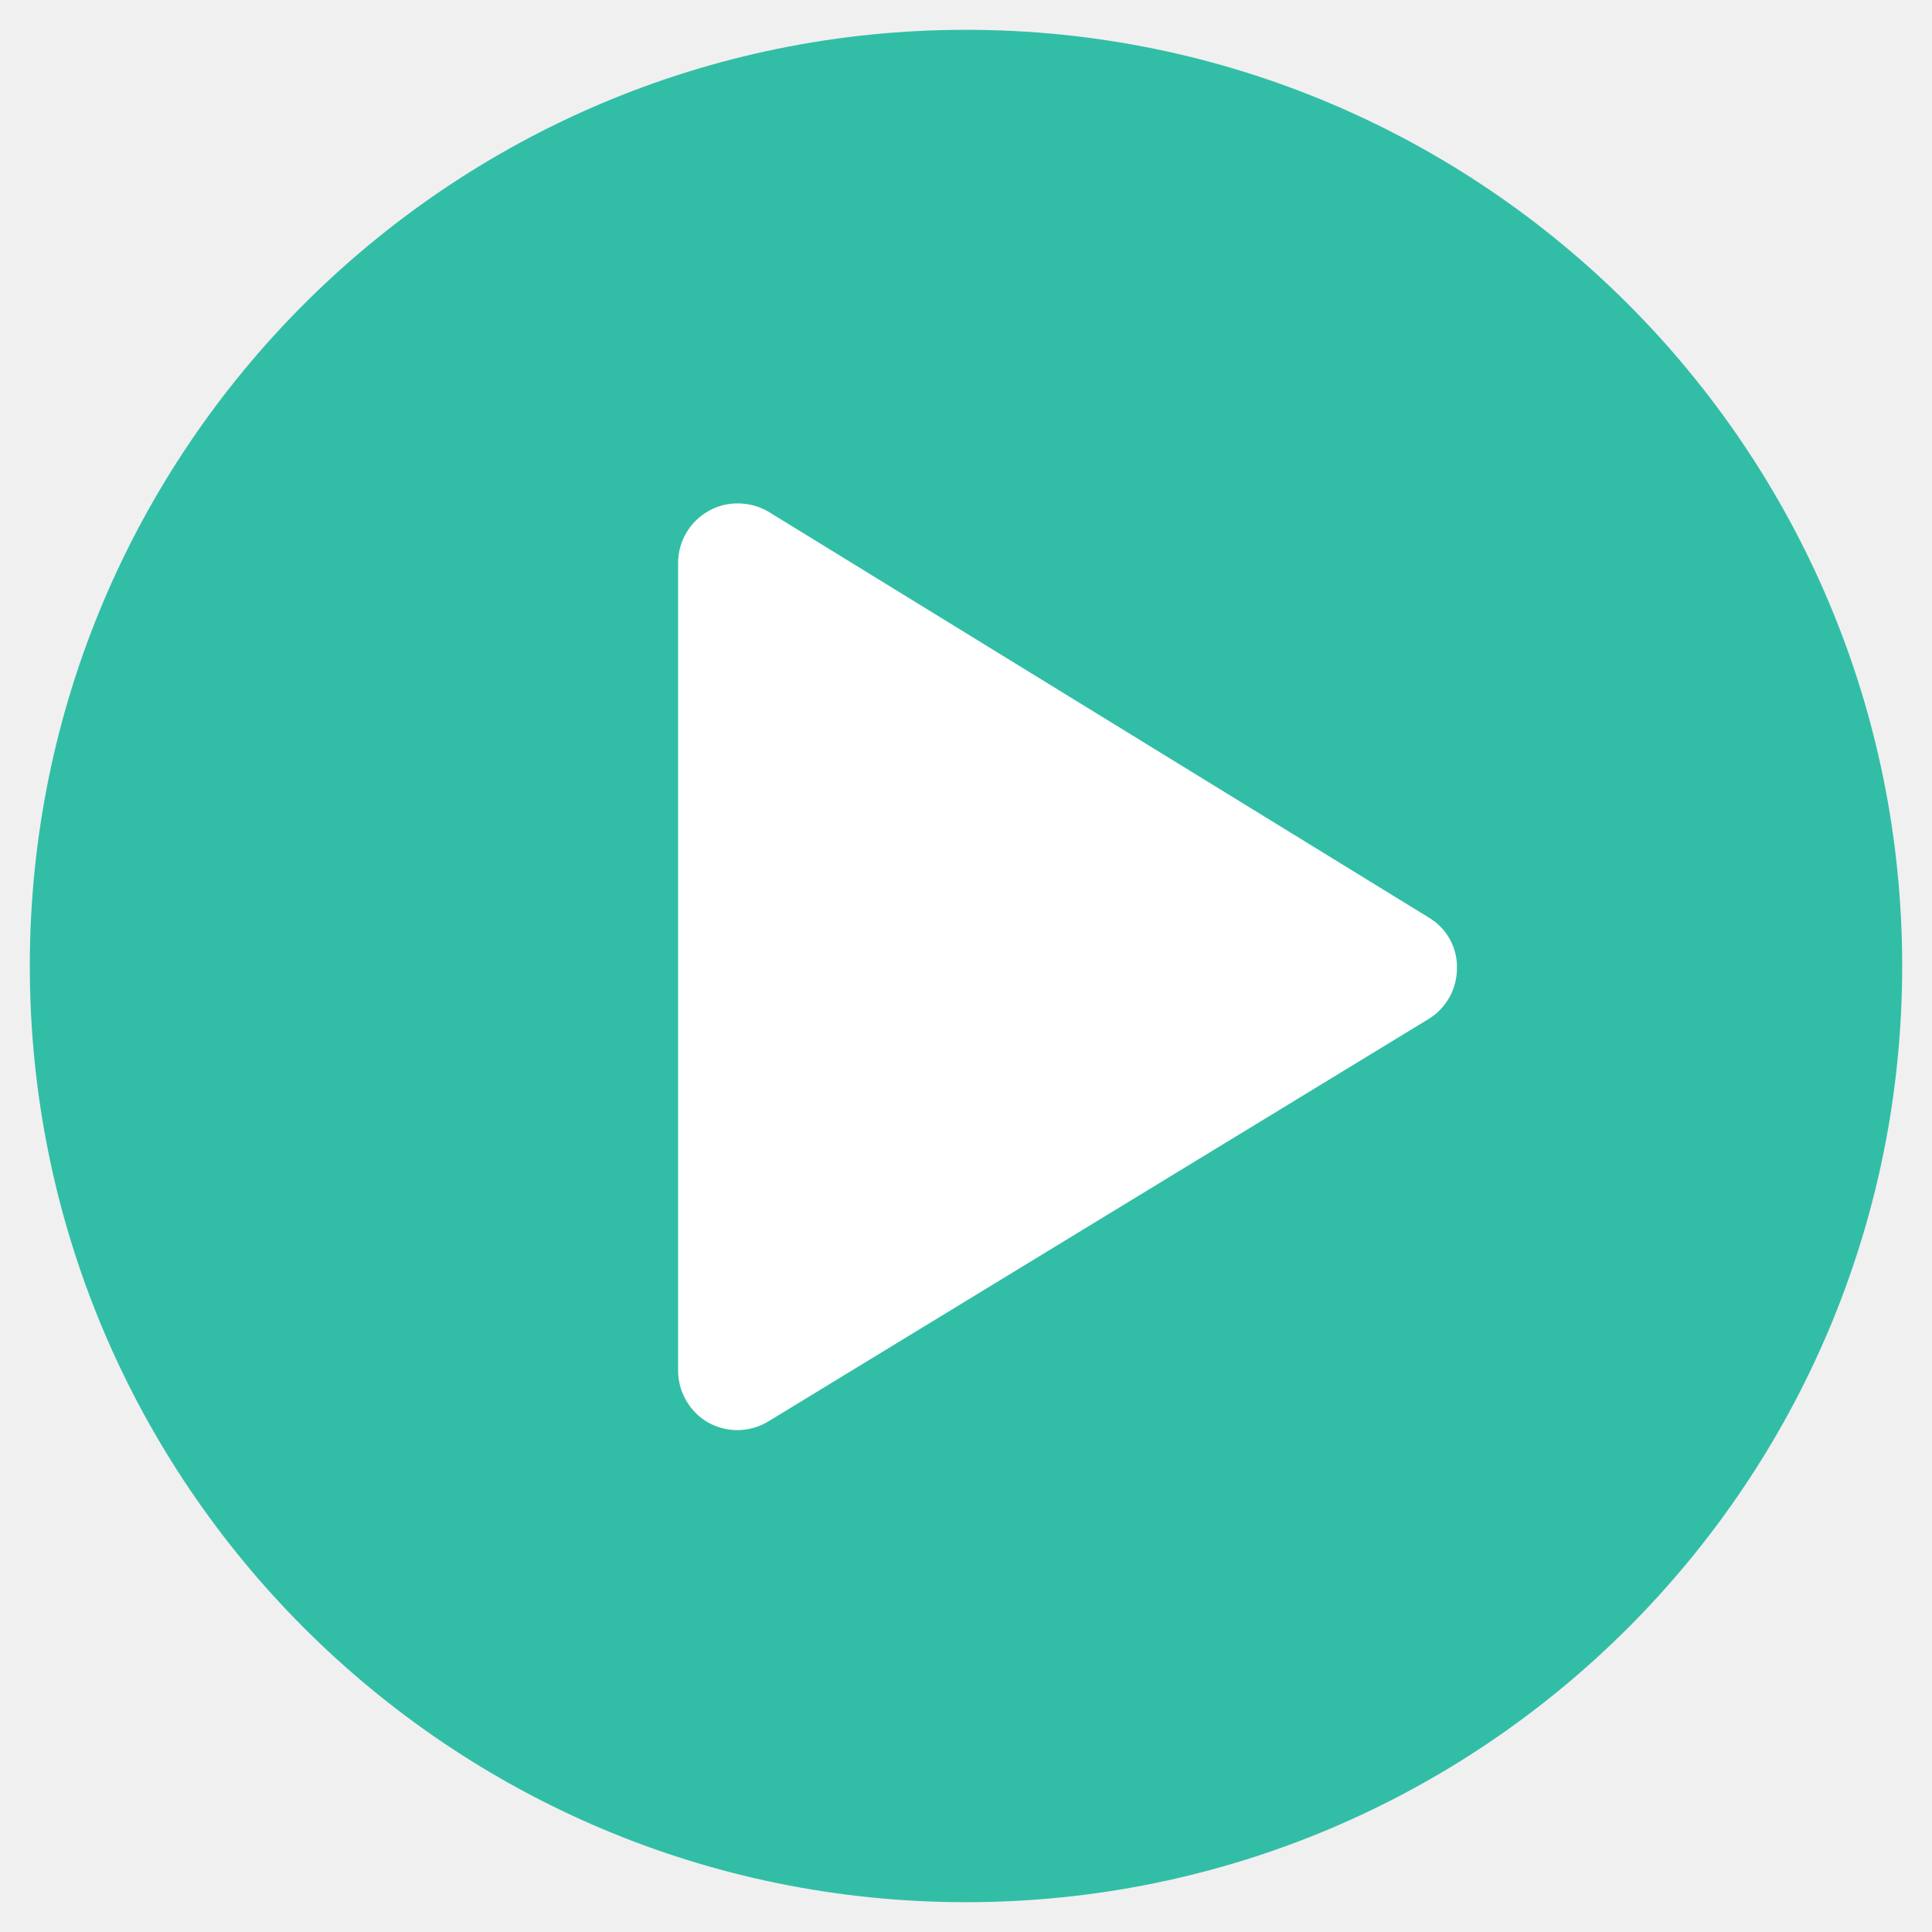
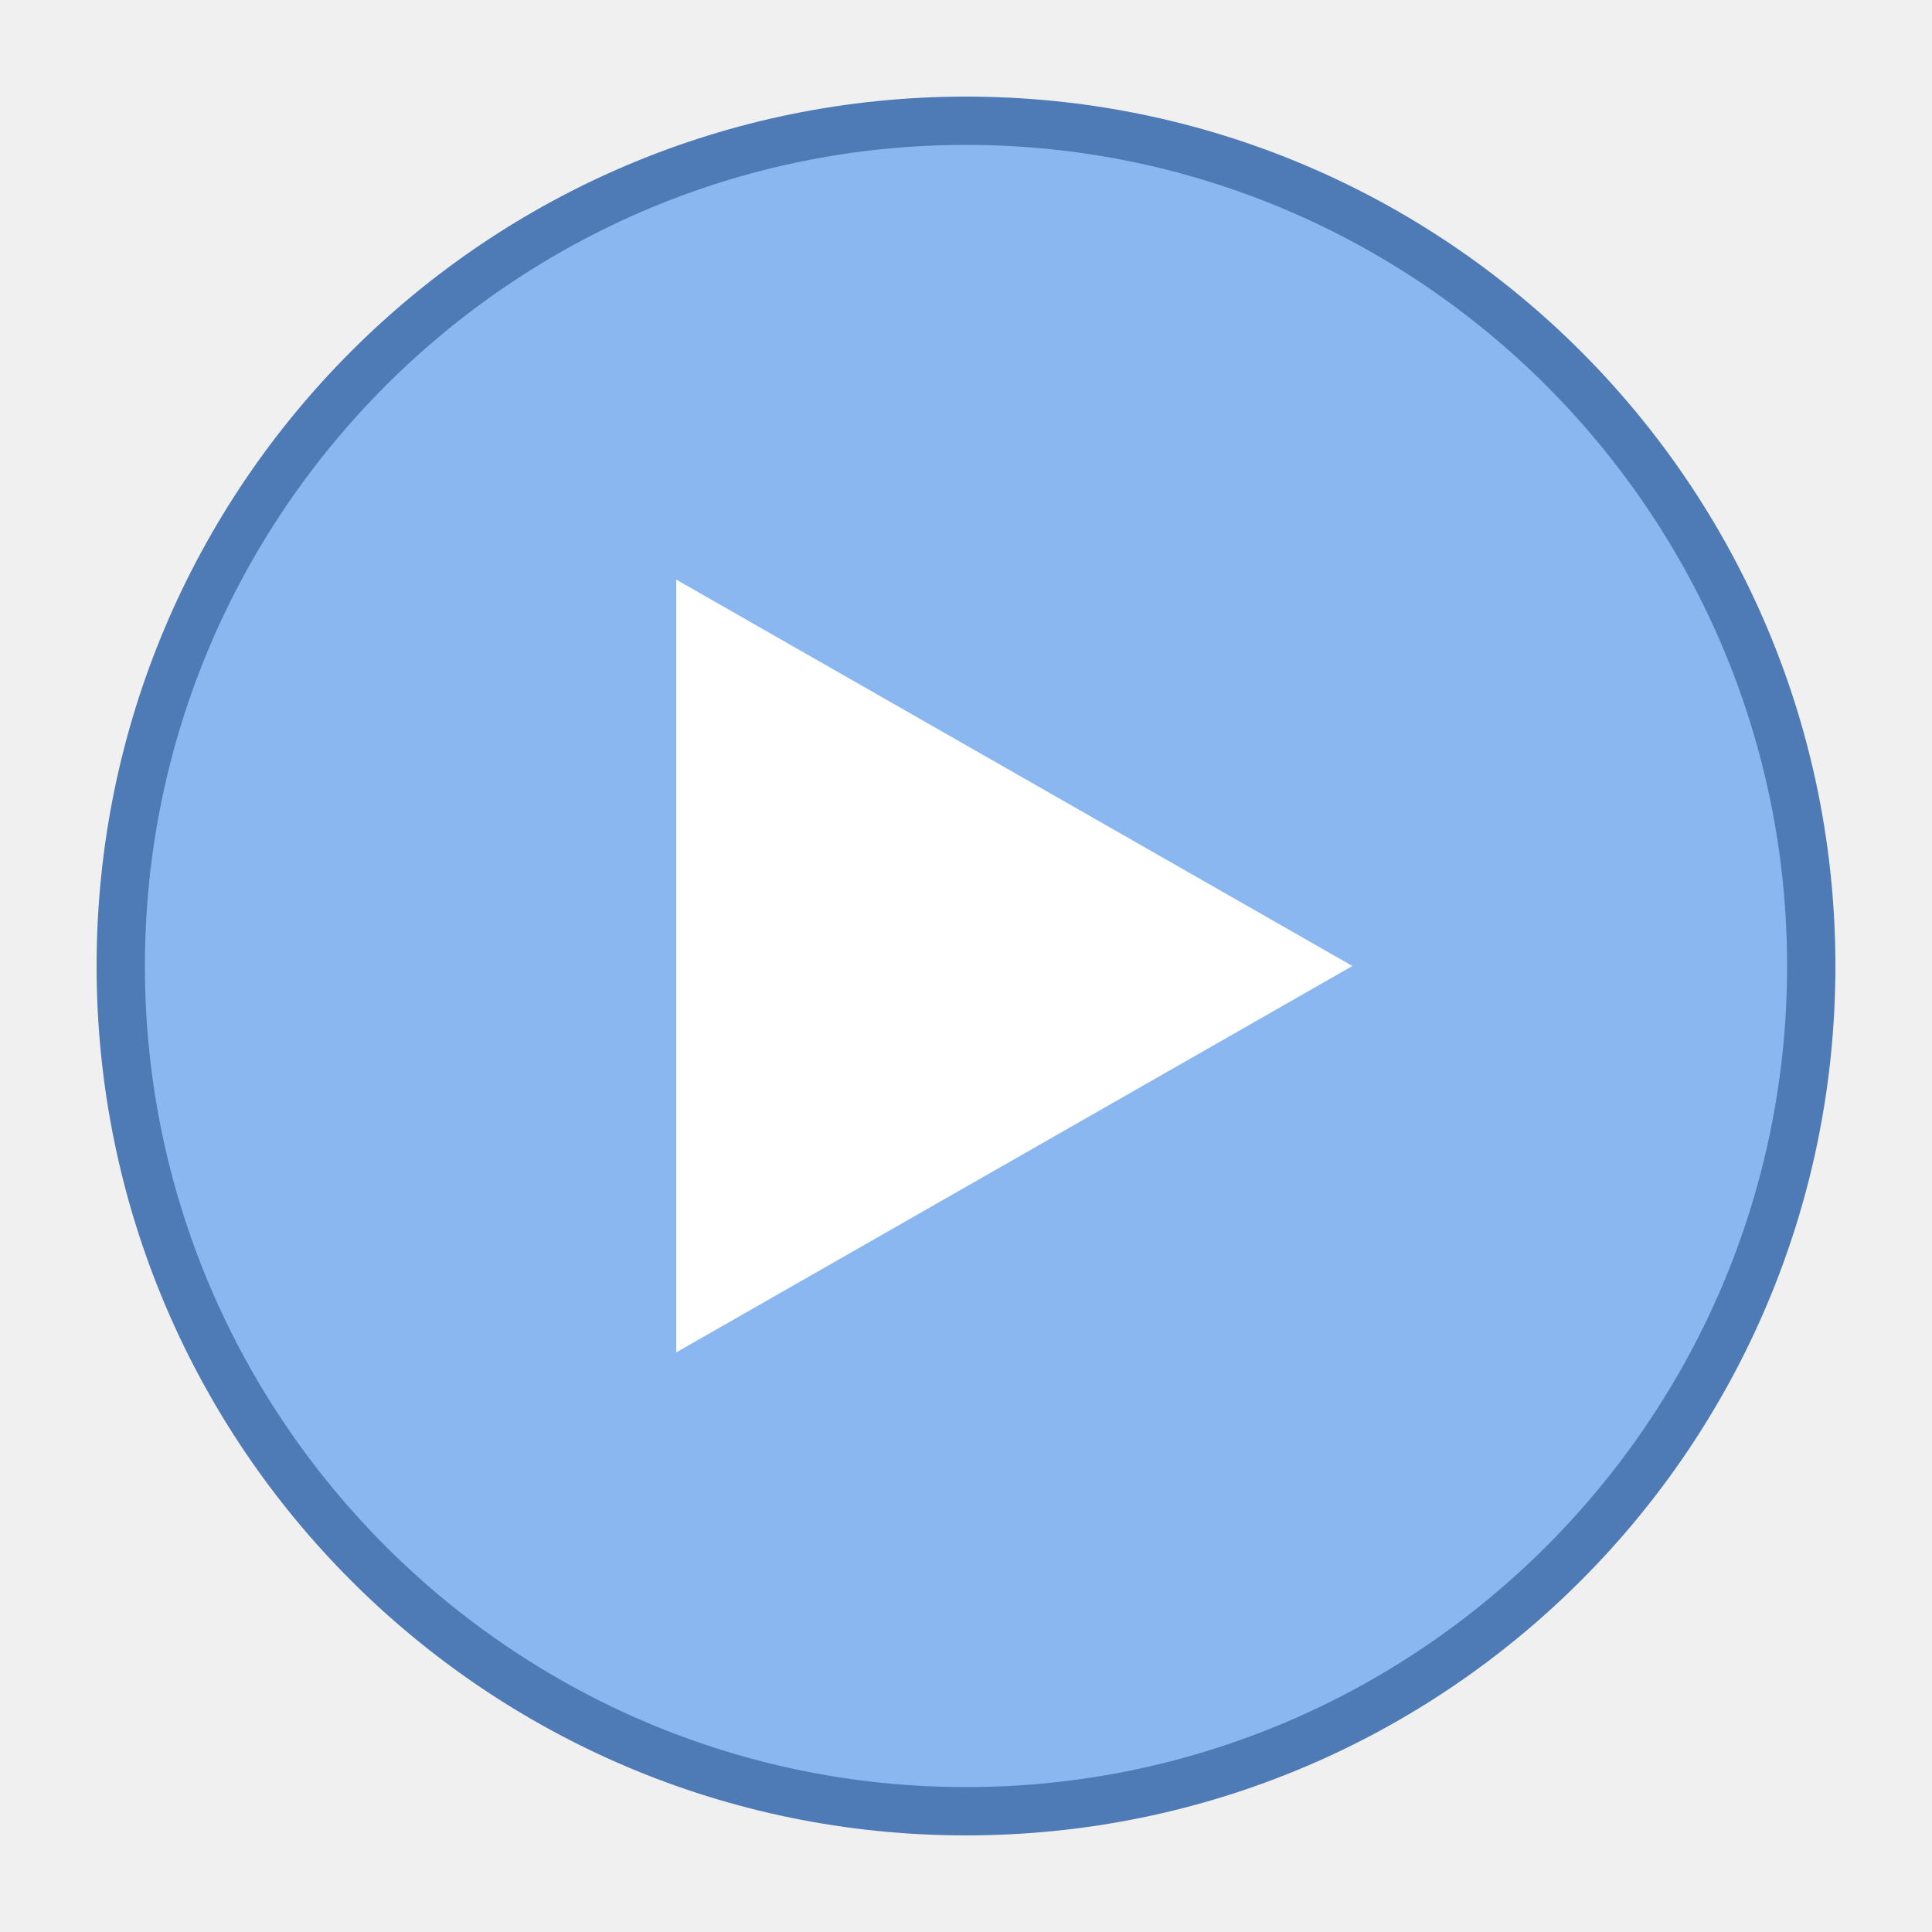
- <svg xmlns="http://www.w3.org/2000/svg" x="0px" y="0px" width="48" height="48" viewBox="0 0 512 512">
-   <path fill="#32BEA6" d="M504.1,256C504.1,119,393,7.9,256,7.9C119,7.9,7.9,119,7.9,256C7.9,393,119,504.1,256,504.1C393,504.1,504.1,393,504.1,256z" />
-   <path fill="#FFF" d="M378.7,243.2L203.8,135.7c-4.8-2.9-11.1-3.1-16-0.3c-5,2.8-8.1,8.1-8.1,13.8v214c0,5.7,3.1,11,8,13.8c2.4,1.3,5,2,7.7,2c2.9,0,5.7-0.8,8.2-2.3l174.9-106.6c4.7-2.8,7.6-8,7.6-13.4C386.3,251.2,383.4,246,378.7,243.2z" />
+ <svg xmlns="http://www.w3.org/2000/svg" x="0px" y="0px" width="48" height="48" viewBox="0 0 40 40">
+   <path fill="#8bb7f0" d="M20,37.5c-9.649,0-17.5-7.851-17.5-17.5S10.351,2.5,20,2.5S37.5,10.351,37.5,20S29.649,37.5,20,37.5 z" />
+   <path fill="#4e7ab5" d="M20,3c9.374,0,17,7.626,17,17s-7.626,17-17,17S3,29.374,3,20S10.626,3,20,3 M20,2 C10.059,2,2,10.059,2,20s8.059,18,18,18s18-8.059,18-18S29.941,2,20,2L20,2z" />
+   <g>
+     <path fill="#fff" d="M14 12L14 28 28 20z" />
+   </g>
</svg>
